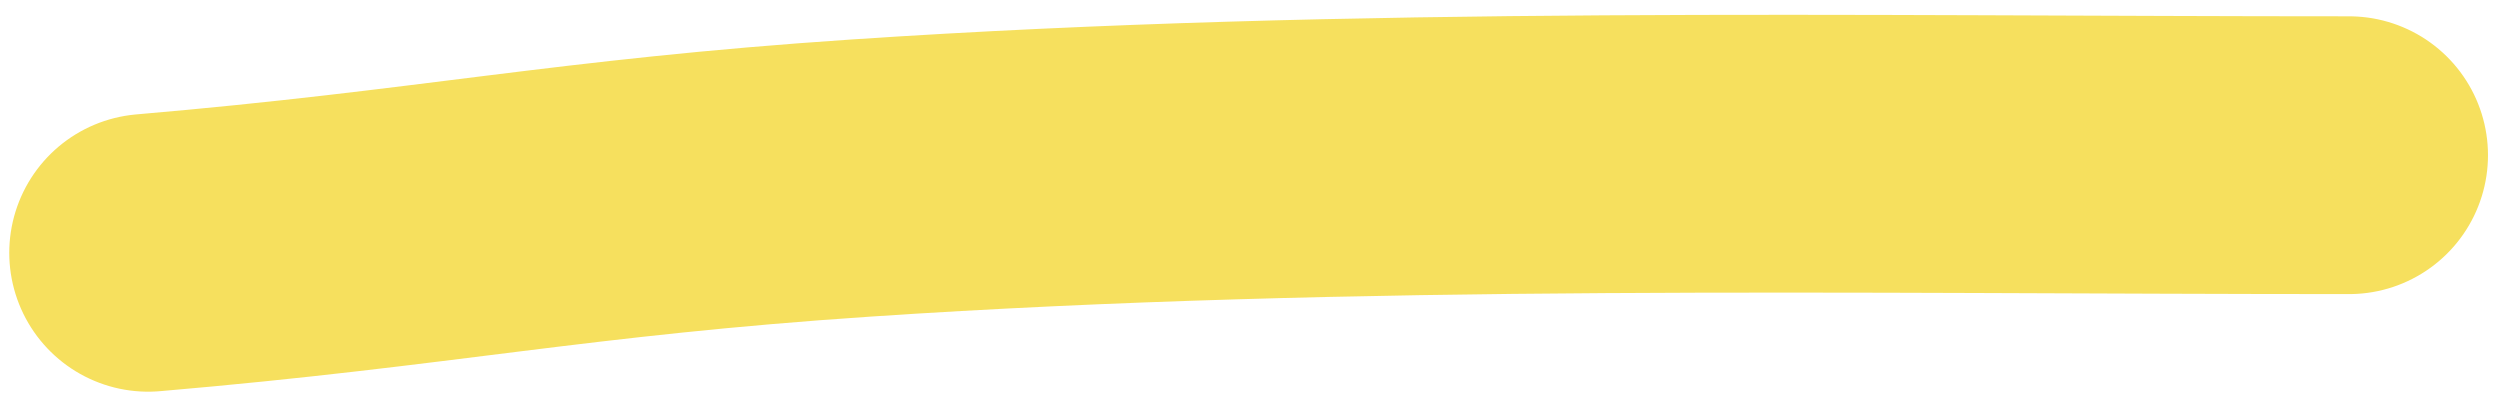
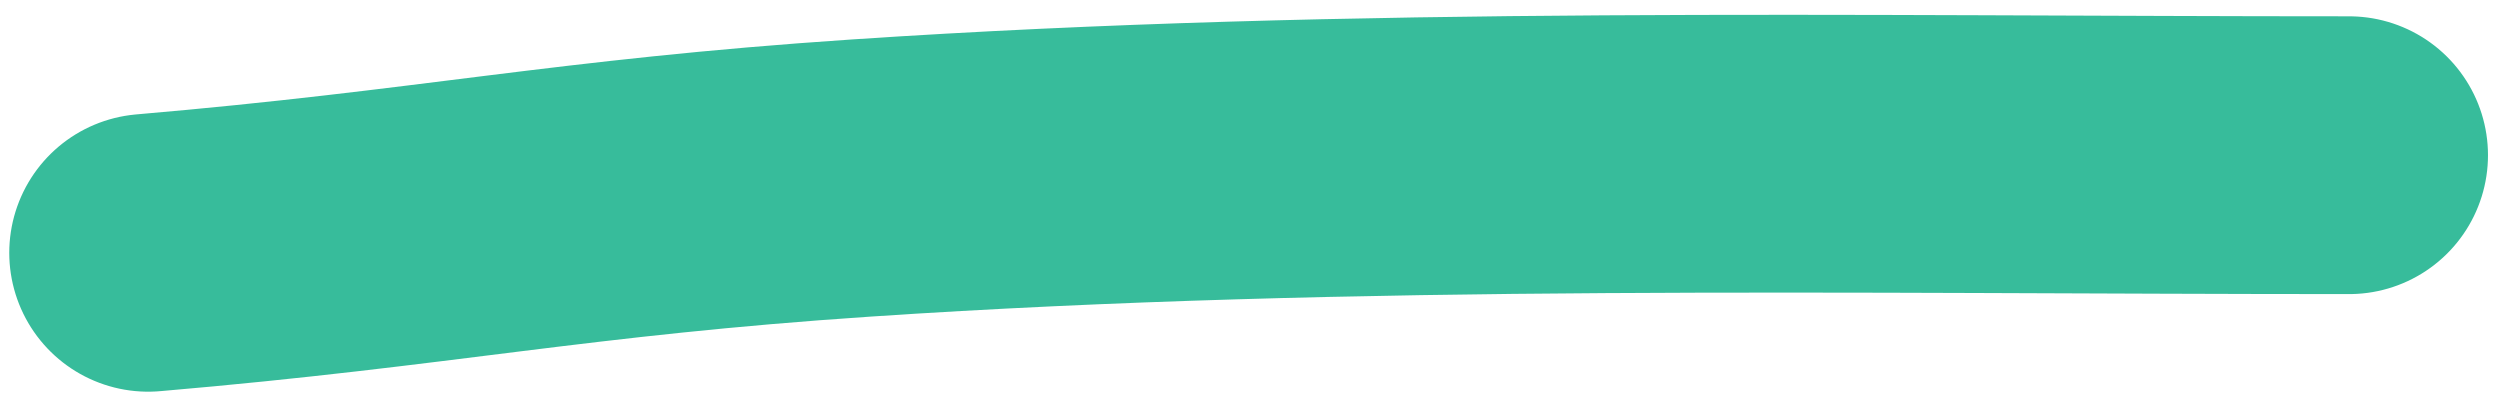
<svg xmlns="http://www.w3.org/2000/svg" width="125" height="20" viewBox="0 0 135 21" fill="none">
-   <path d="M8 13.351C23.614 12.012 30.823 10.365 46.5 9.314C73.135 7.528 100.096 8.081 126.851 8.081" stroke="#F6E05E" stroke-width="15" stroke-linecap="round" stroke-linejoin="round" />
+   <path d="M8 13.351C23.614 12.012 30.823 10.365 46.5 9.314C73.135 7.528 100.096 8.081 126.851 8.081" stroke="#37BC9B" stroke-width="15" stroke-linecap="round" stroke-linejoin="round" />
</svg>
